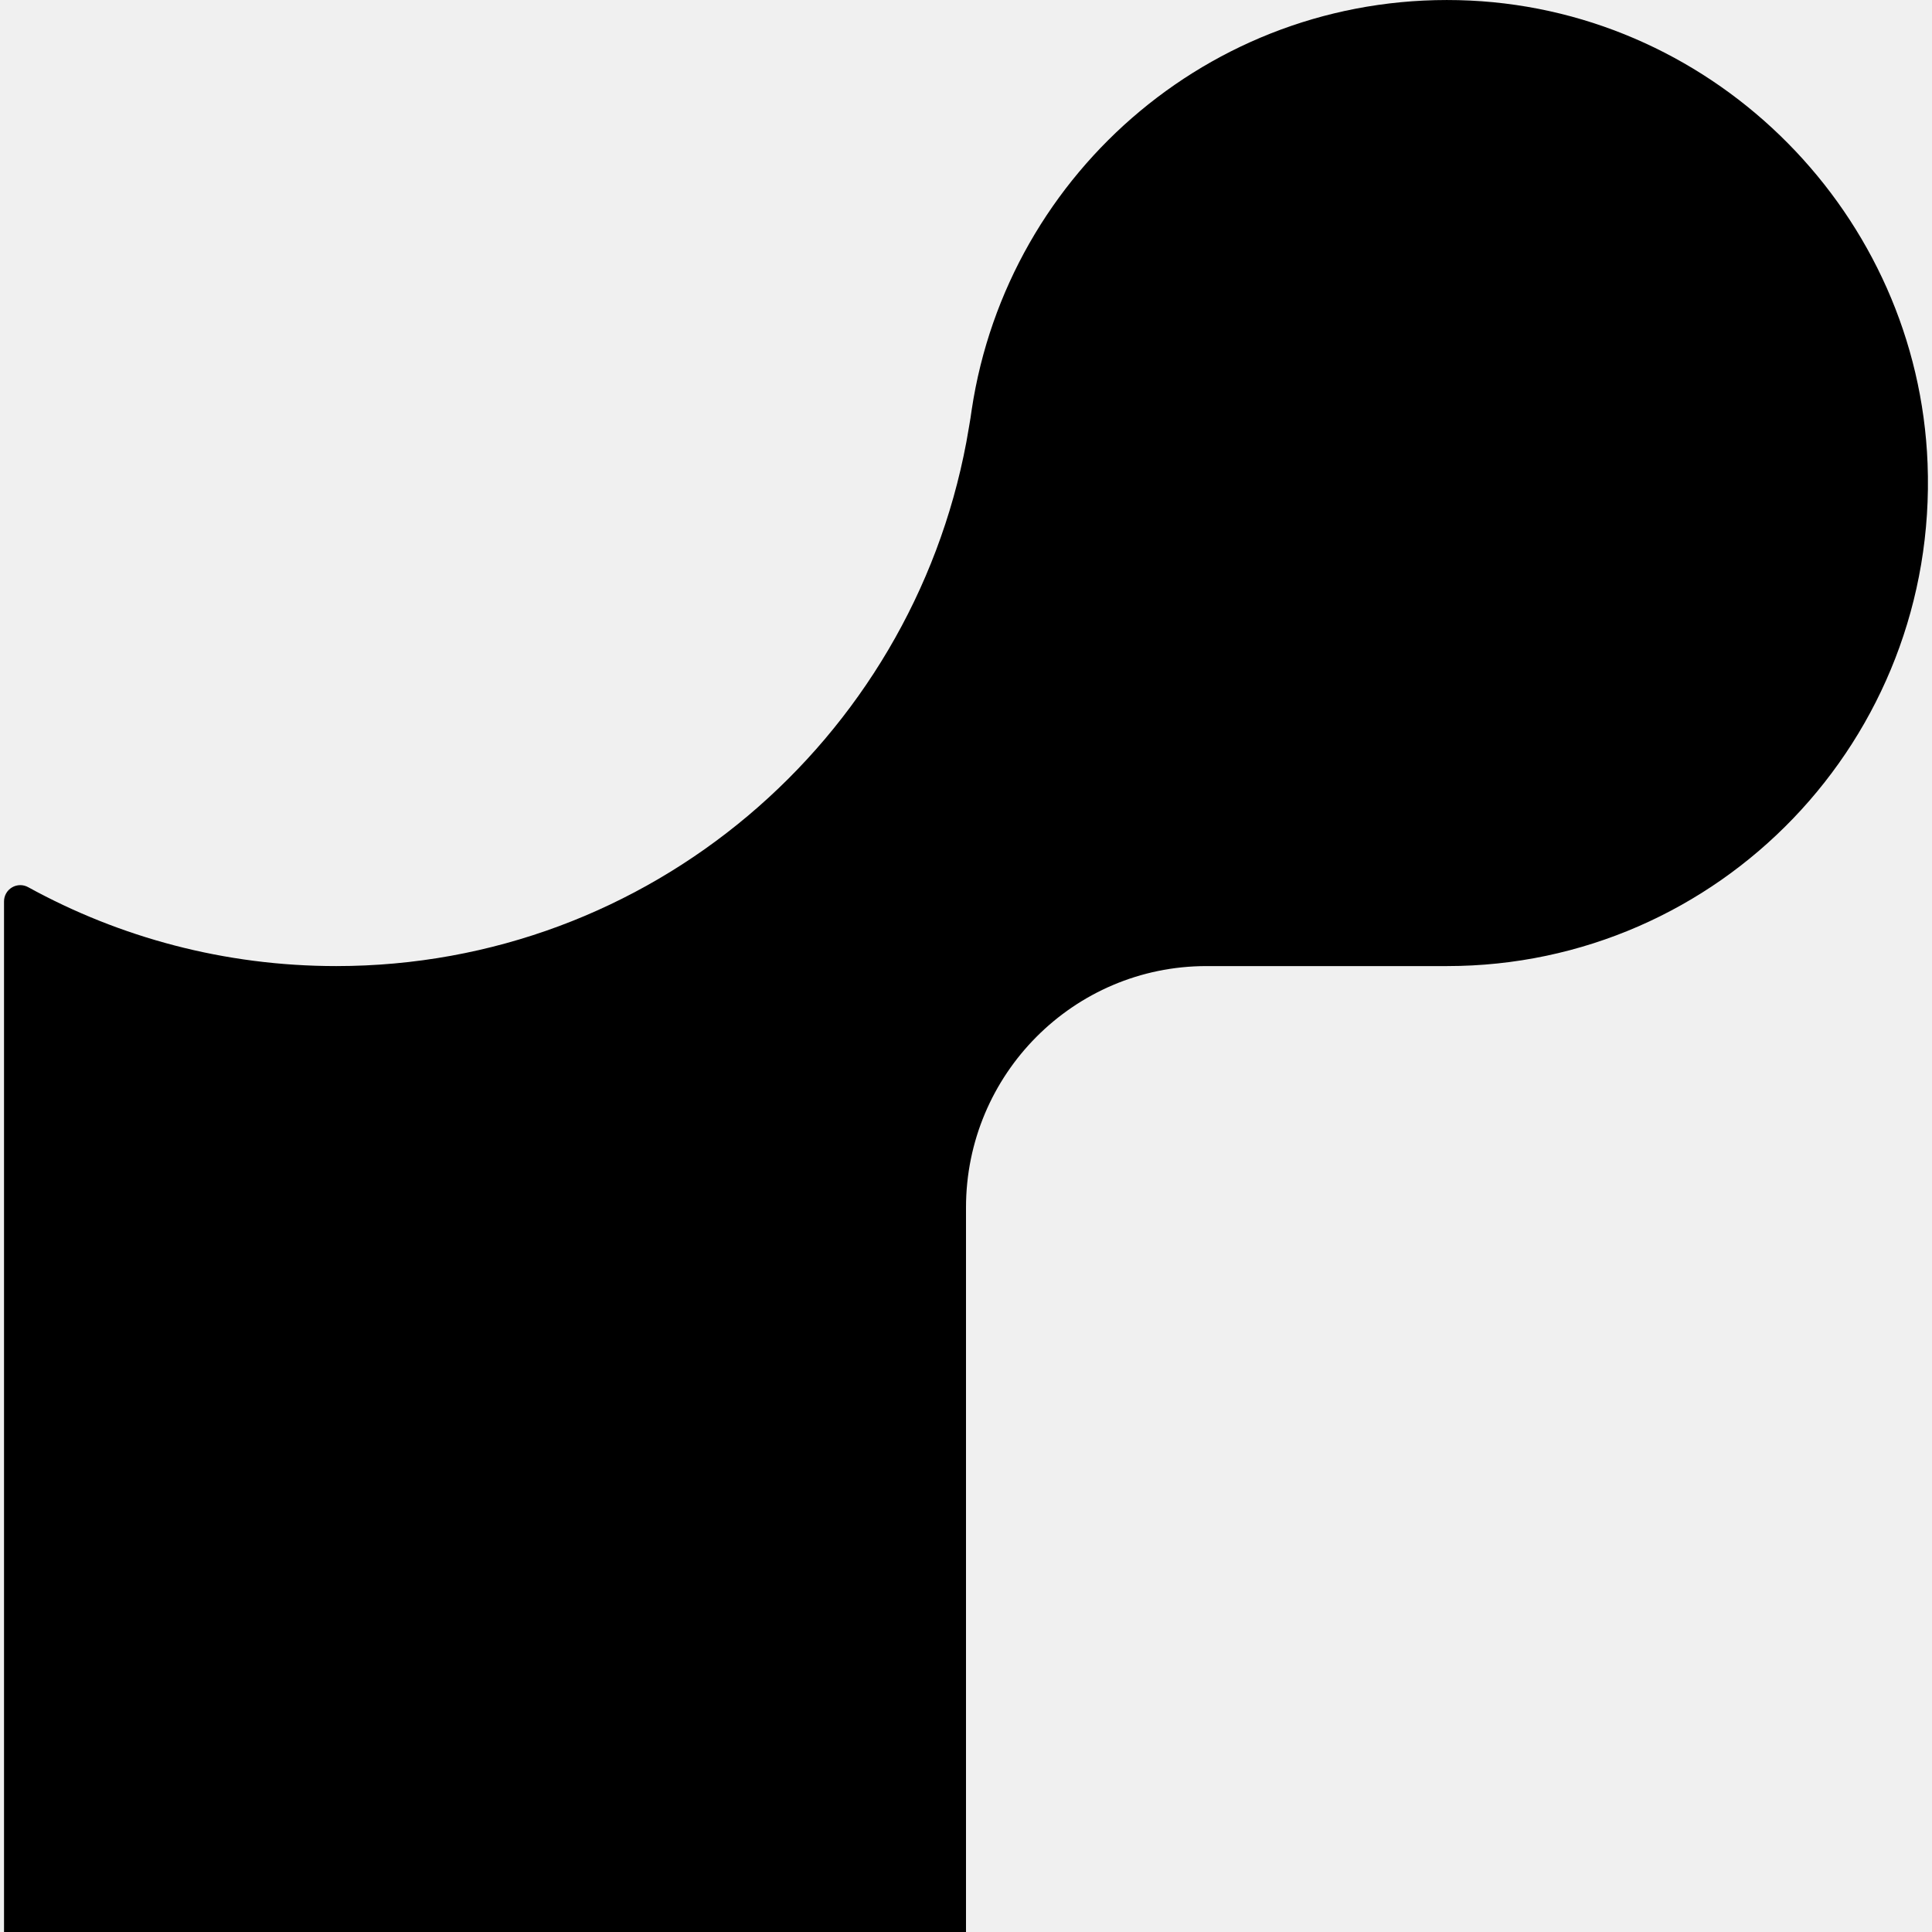
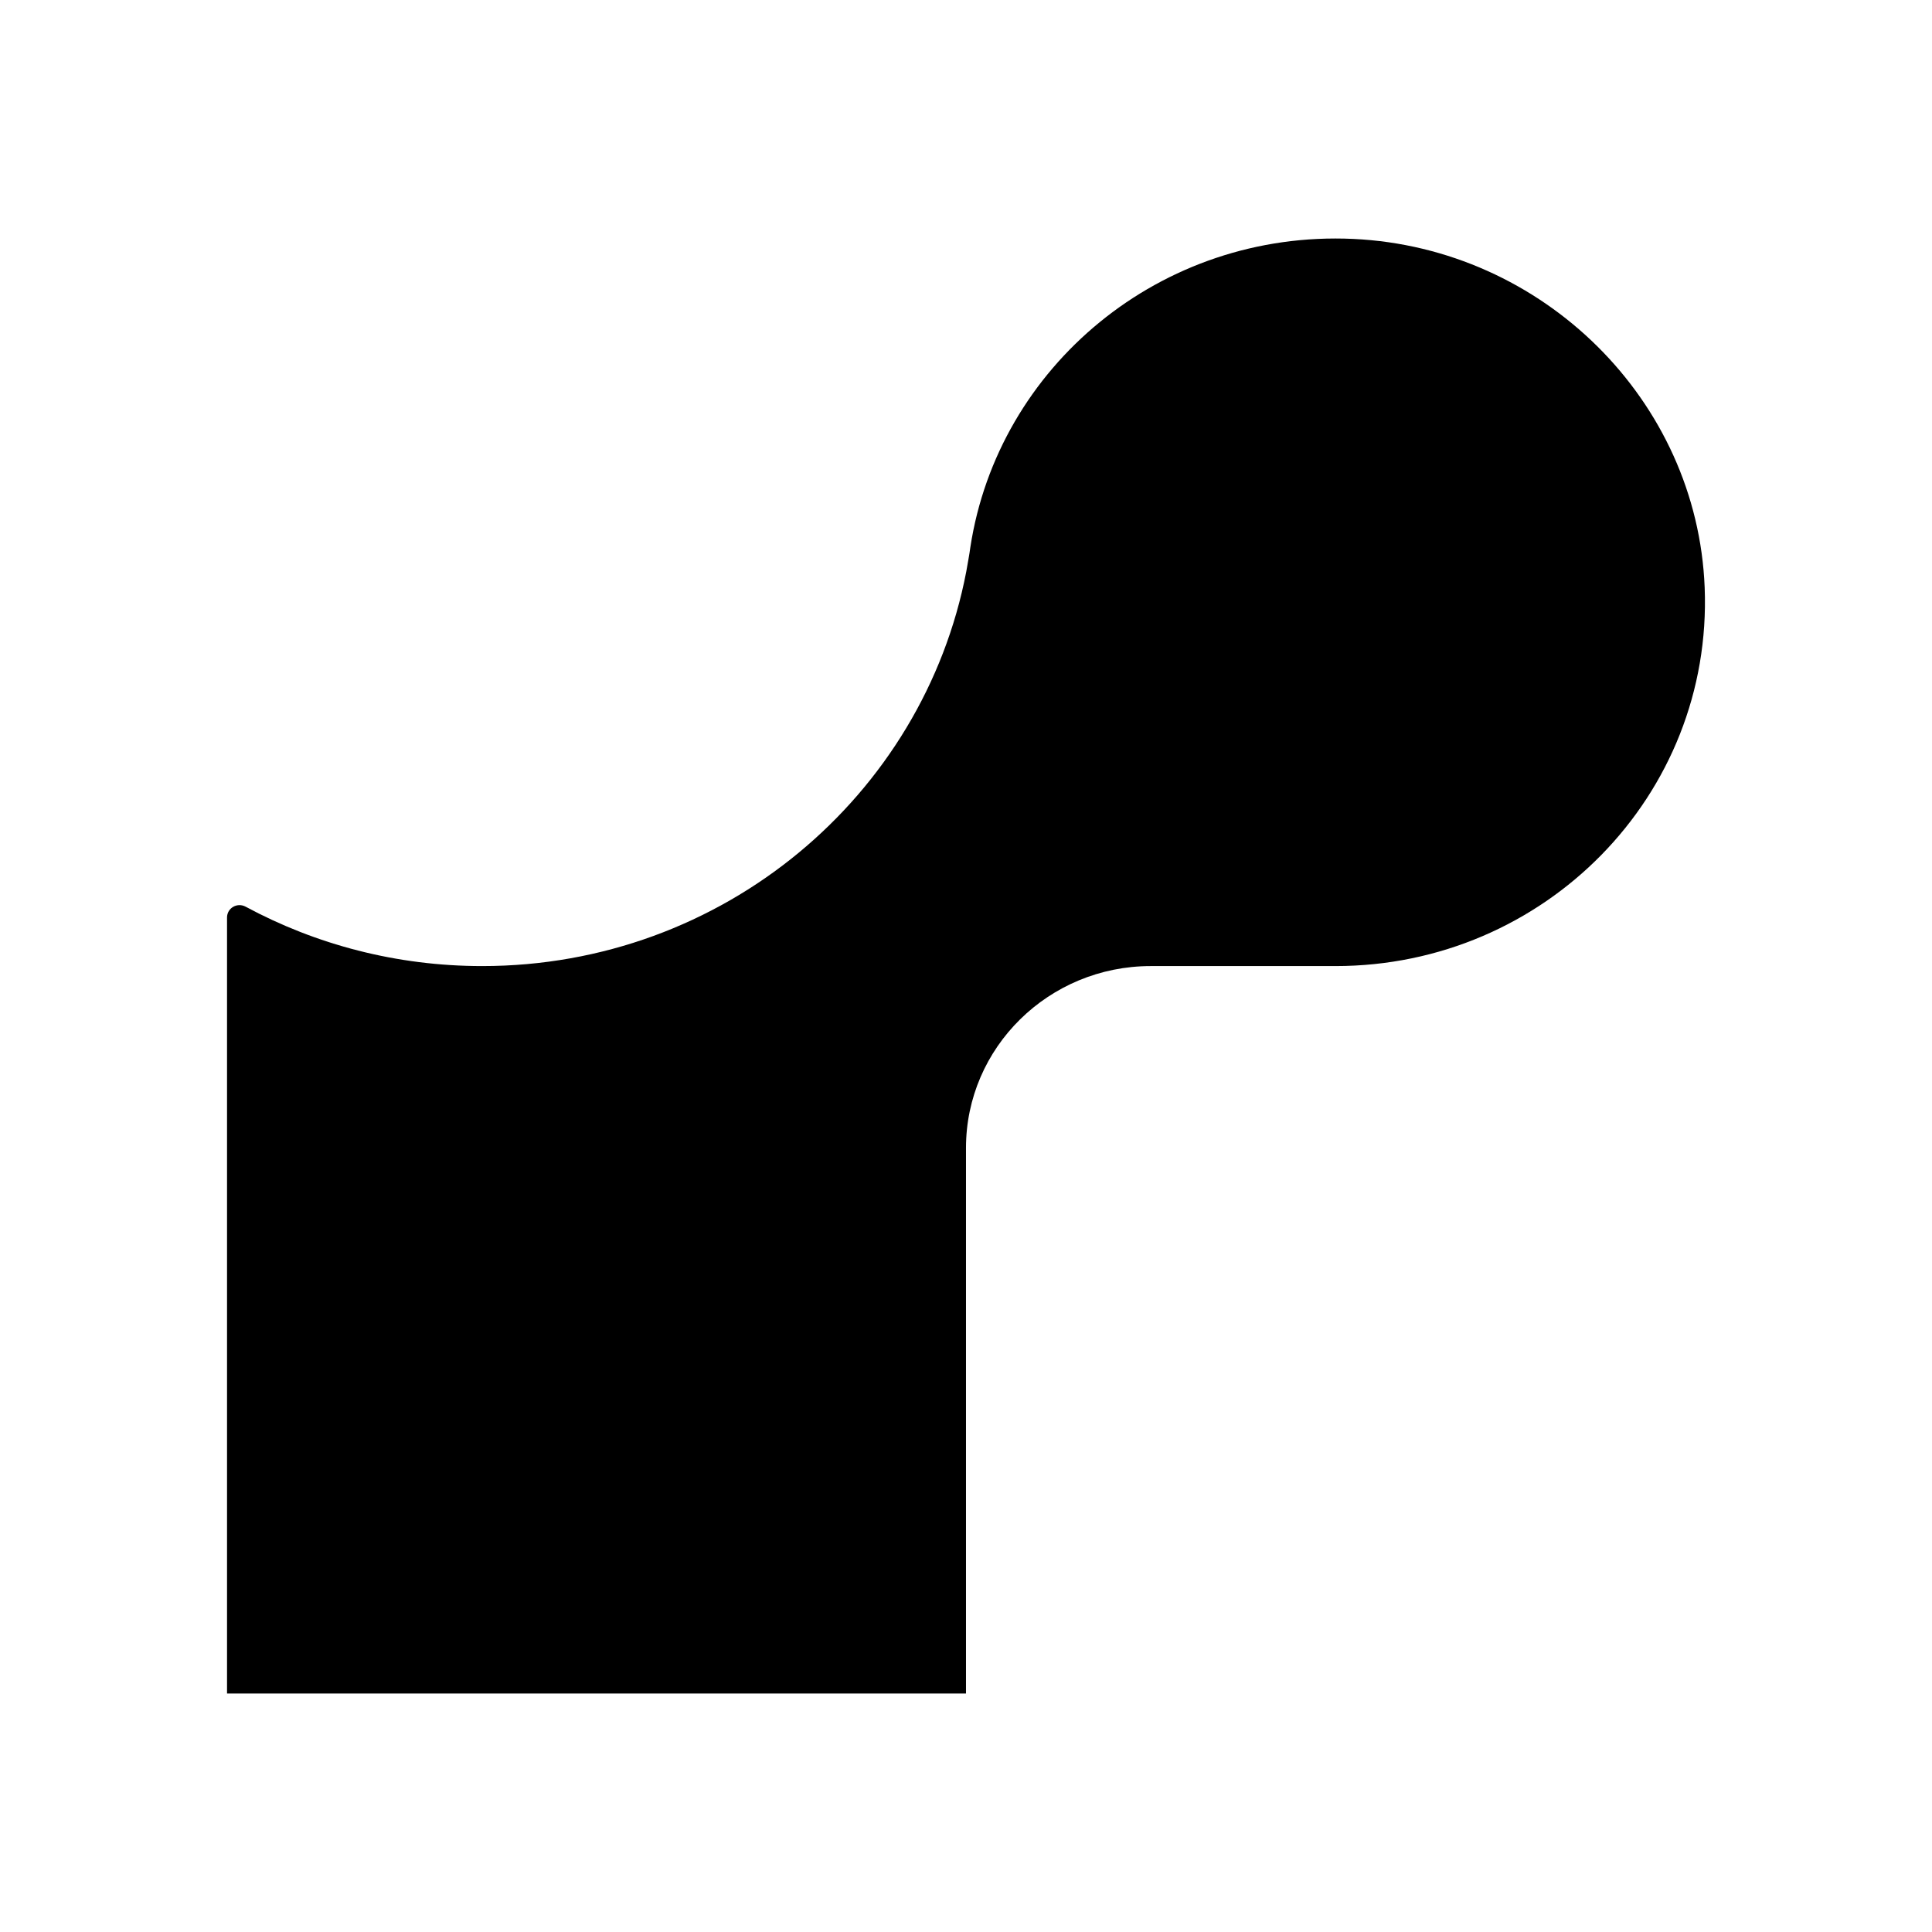
- <svg xmlns="http://www.w3.org/2000/svg" role="img" viewBox="0 0 24 24">
-   <path d="M18.263.007c-3.121-.147-5.744 2.109-6.192 5.082-.018.138-.045.272-.067.405-.696 3.703-3.936 6.507-7.827 6.507-1.388 0-2.691-.356-3.825-.979a.202.202 0 0 0-.302.178V24H12v-8.999c0-1.656 1.338-3 2.987-3h2.988c3.382 0 6.103-2.817 5.97-6.244-.12-3.084-2.61-5.603-5.682-5.75" />
+ <svg xmlns="http://www.w3.org/2000/svg" width="512" height="512" viewBox="0 0 512 512" fill="none">
+   <rect width="512" height="512" fill="white" />
+   <path d="M358.635 63.316C307.498 60.957 264.496 97.209 257.16 144.973C256.869 147.19 256.433 149.335 256.07 151.48C244.666 210.971 191.568 256.019 127.792 256.019C105.056 256.019 83.701 250.298 65.105 240.288C62.854 239.072 60.166 240.645 60.166 243.148V255.947V448.793H255.997V304.212C255.997 277.613 277.934 256.019 304.955 256.019H353.913C409.336 256.019 453.935 210.757 451.756 155.699C449.795 106.147 408.973 65.676 358.635 63.316Z" fill="black" />
</svg>
